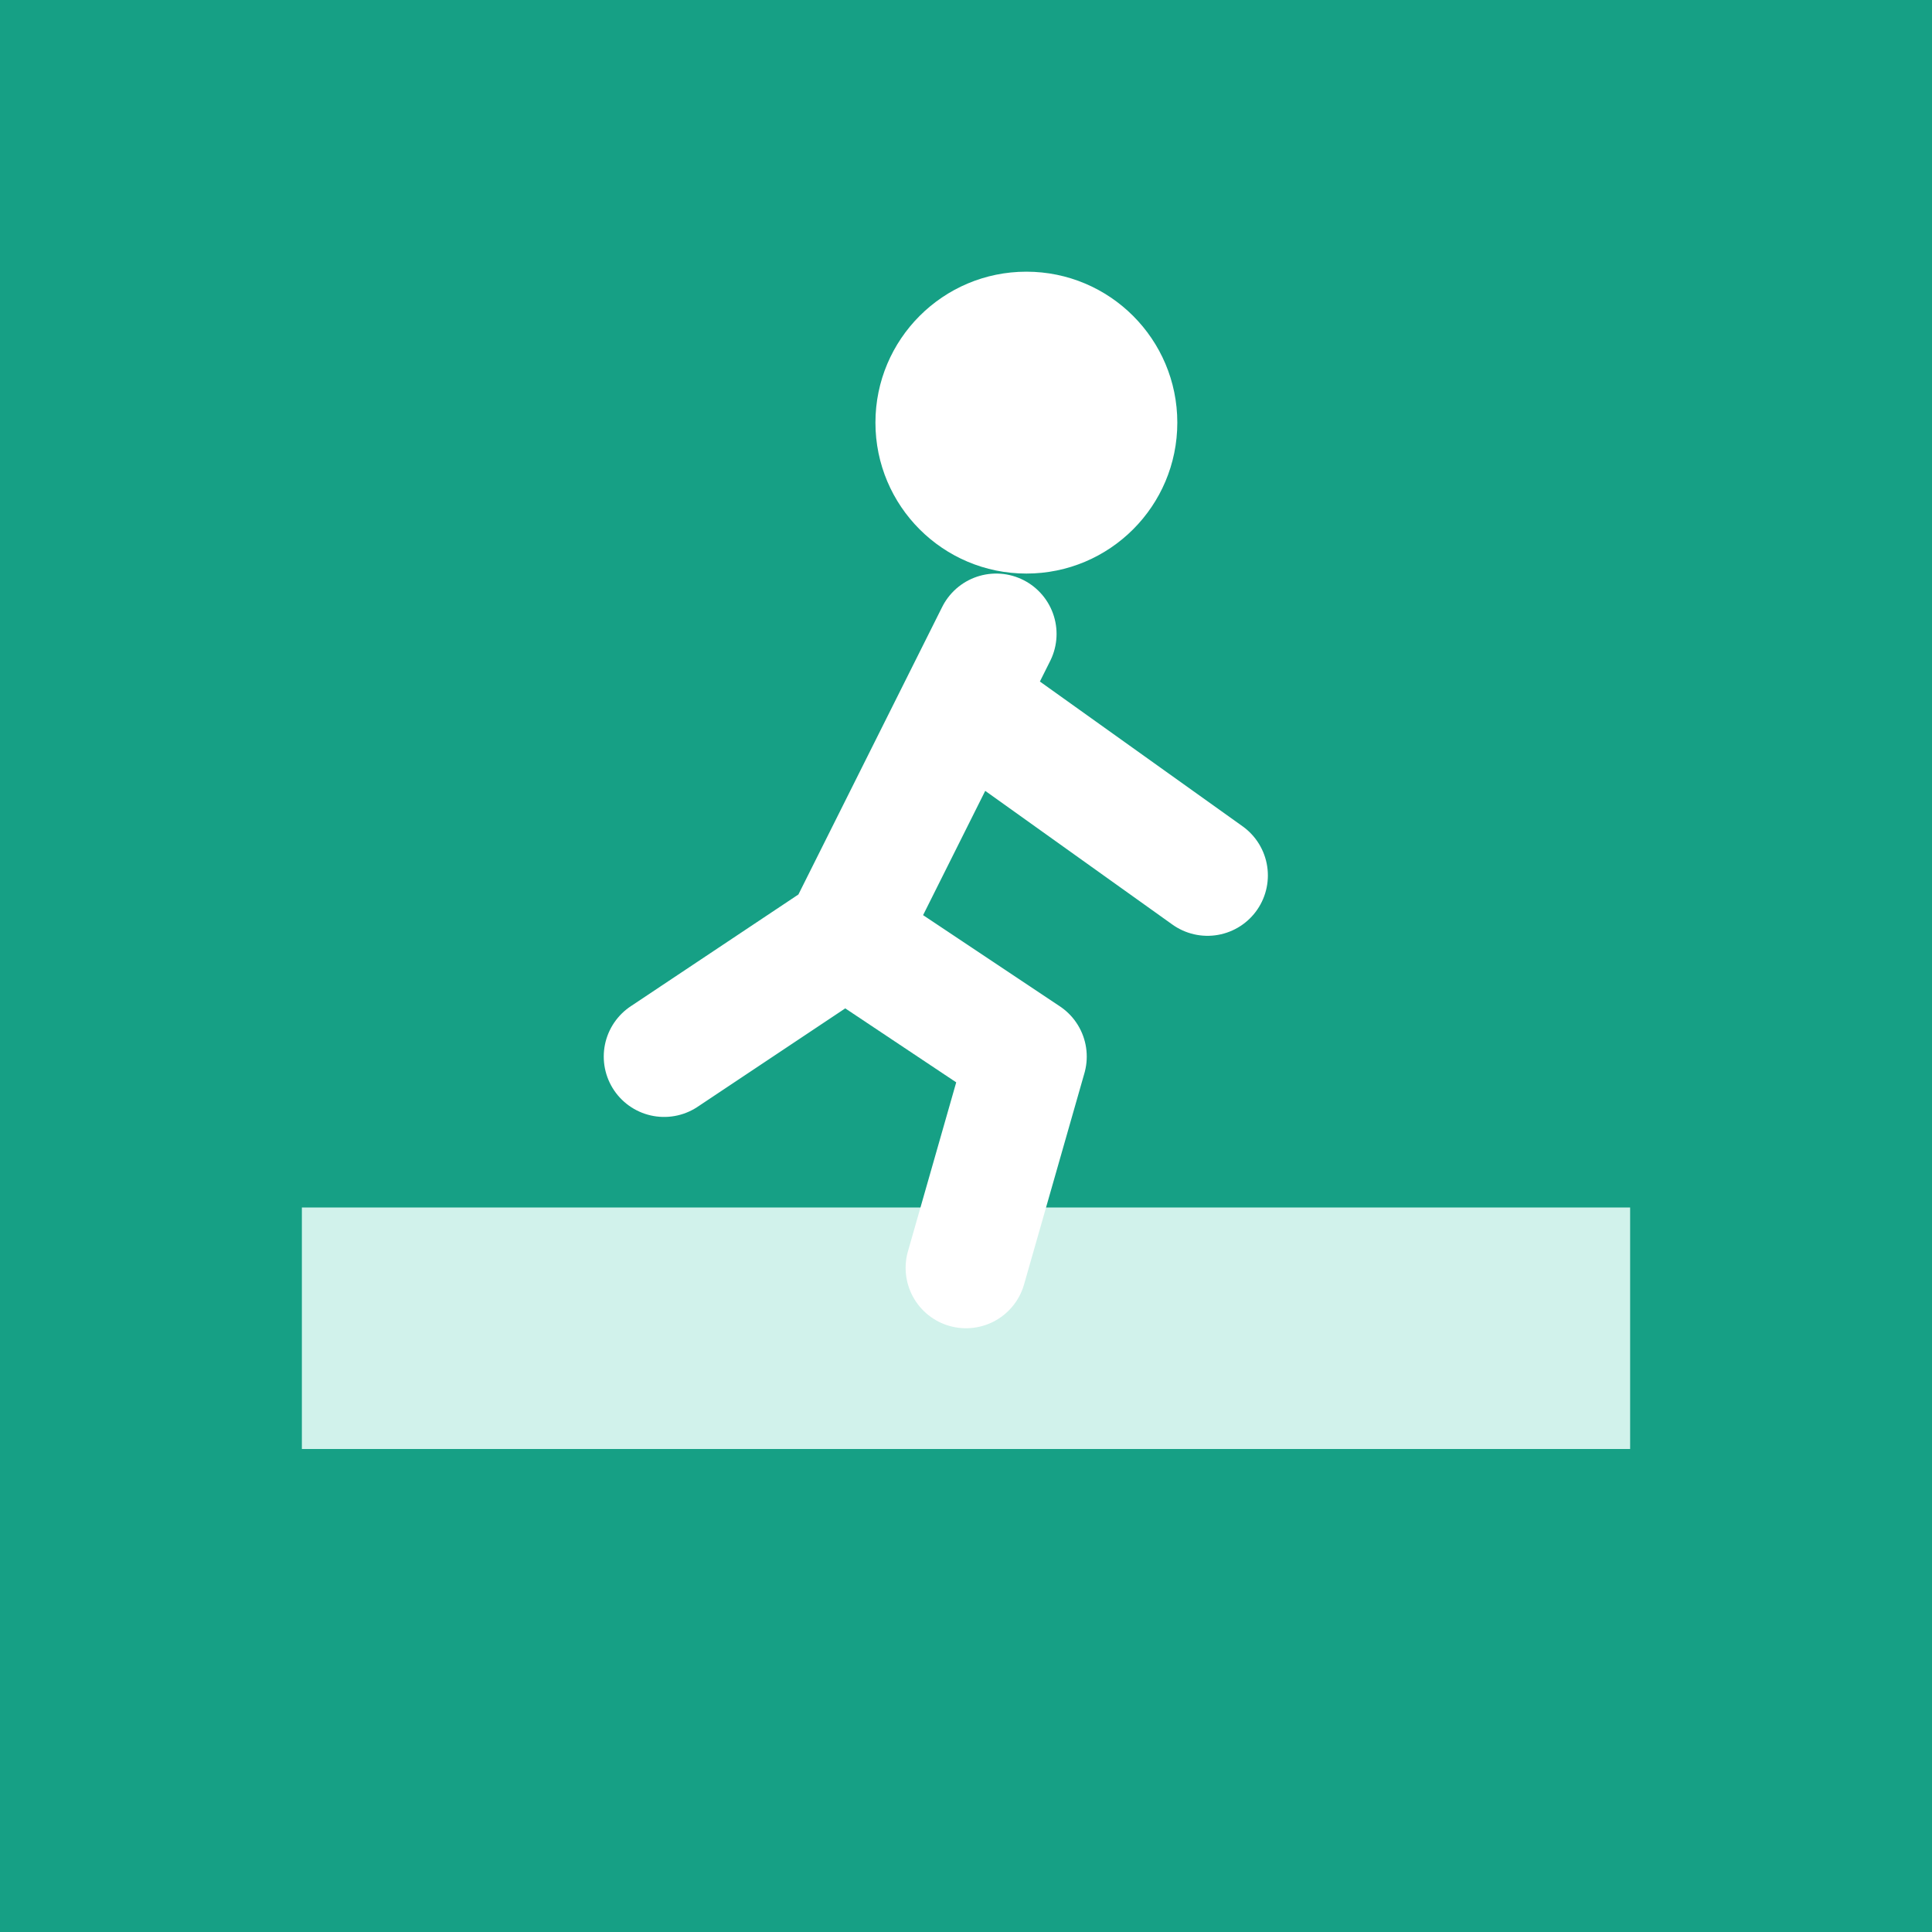
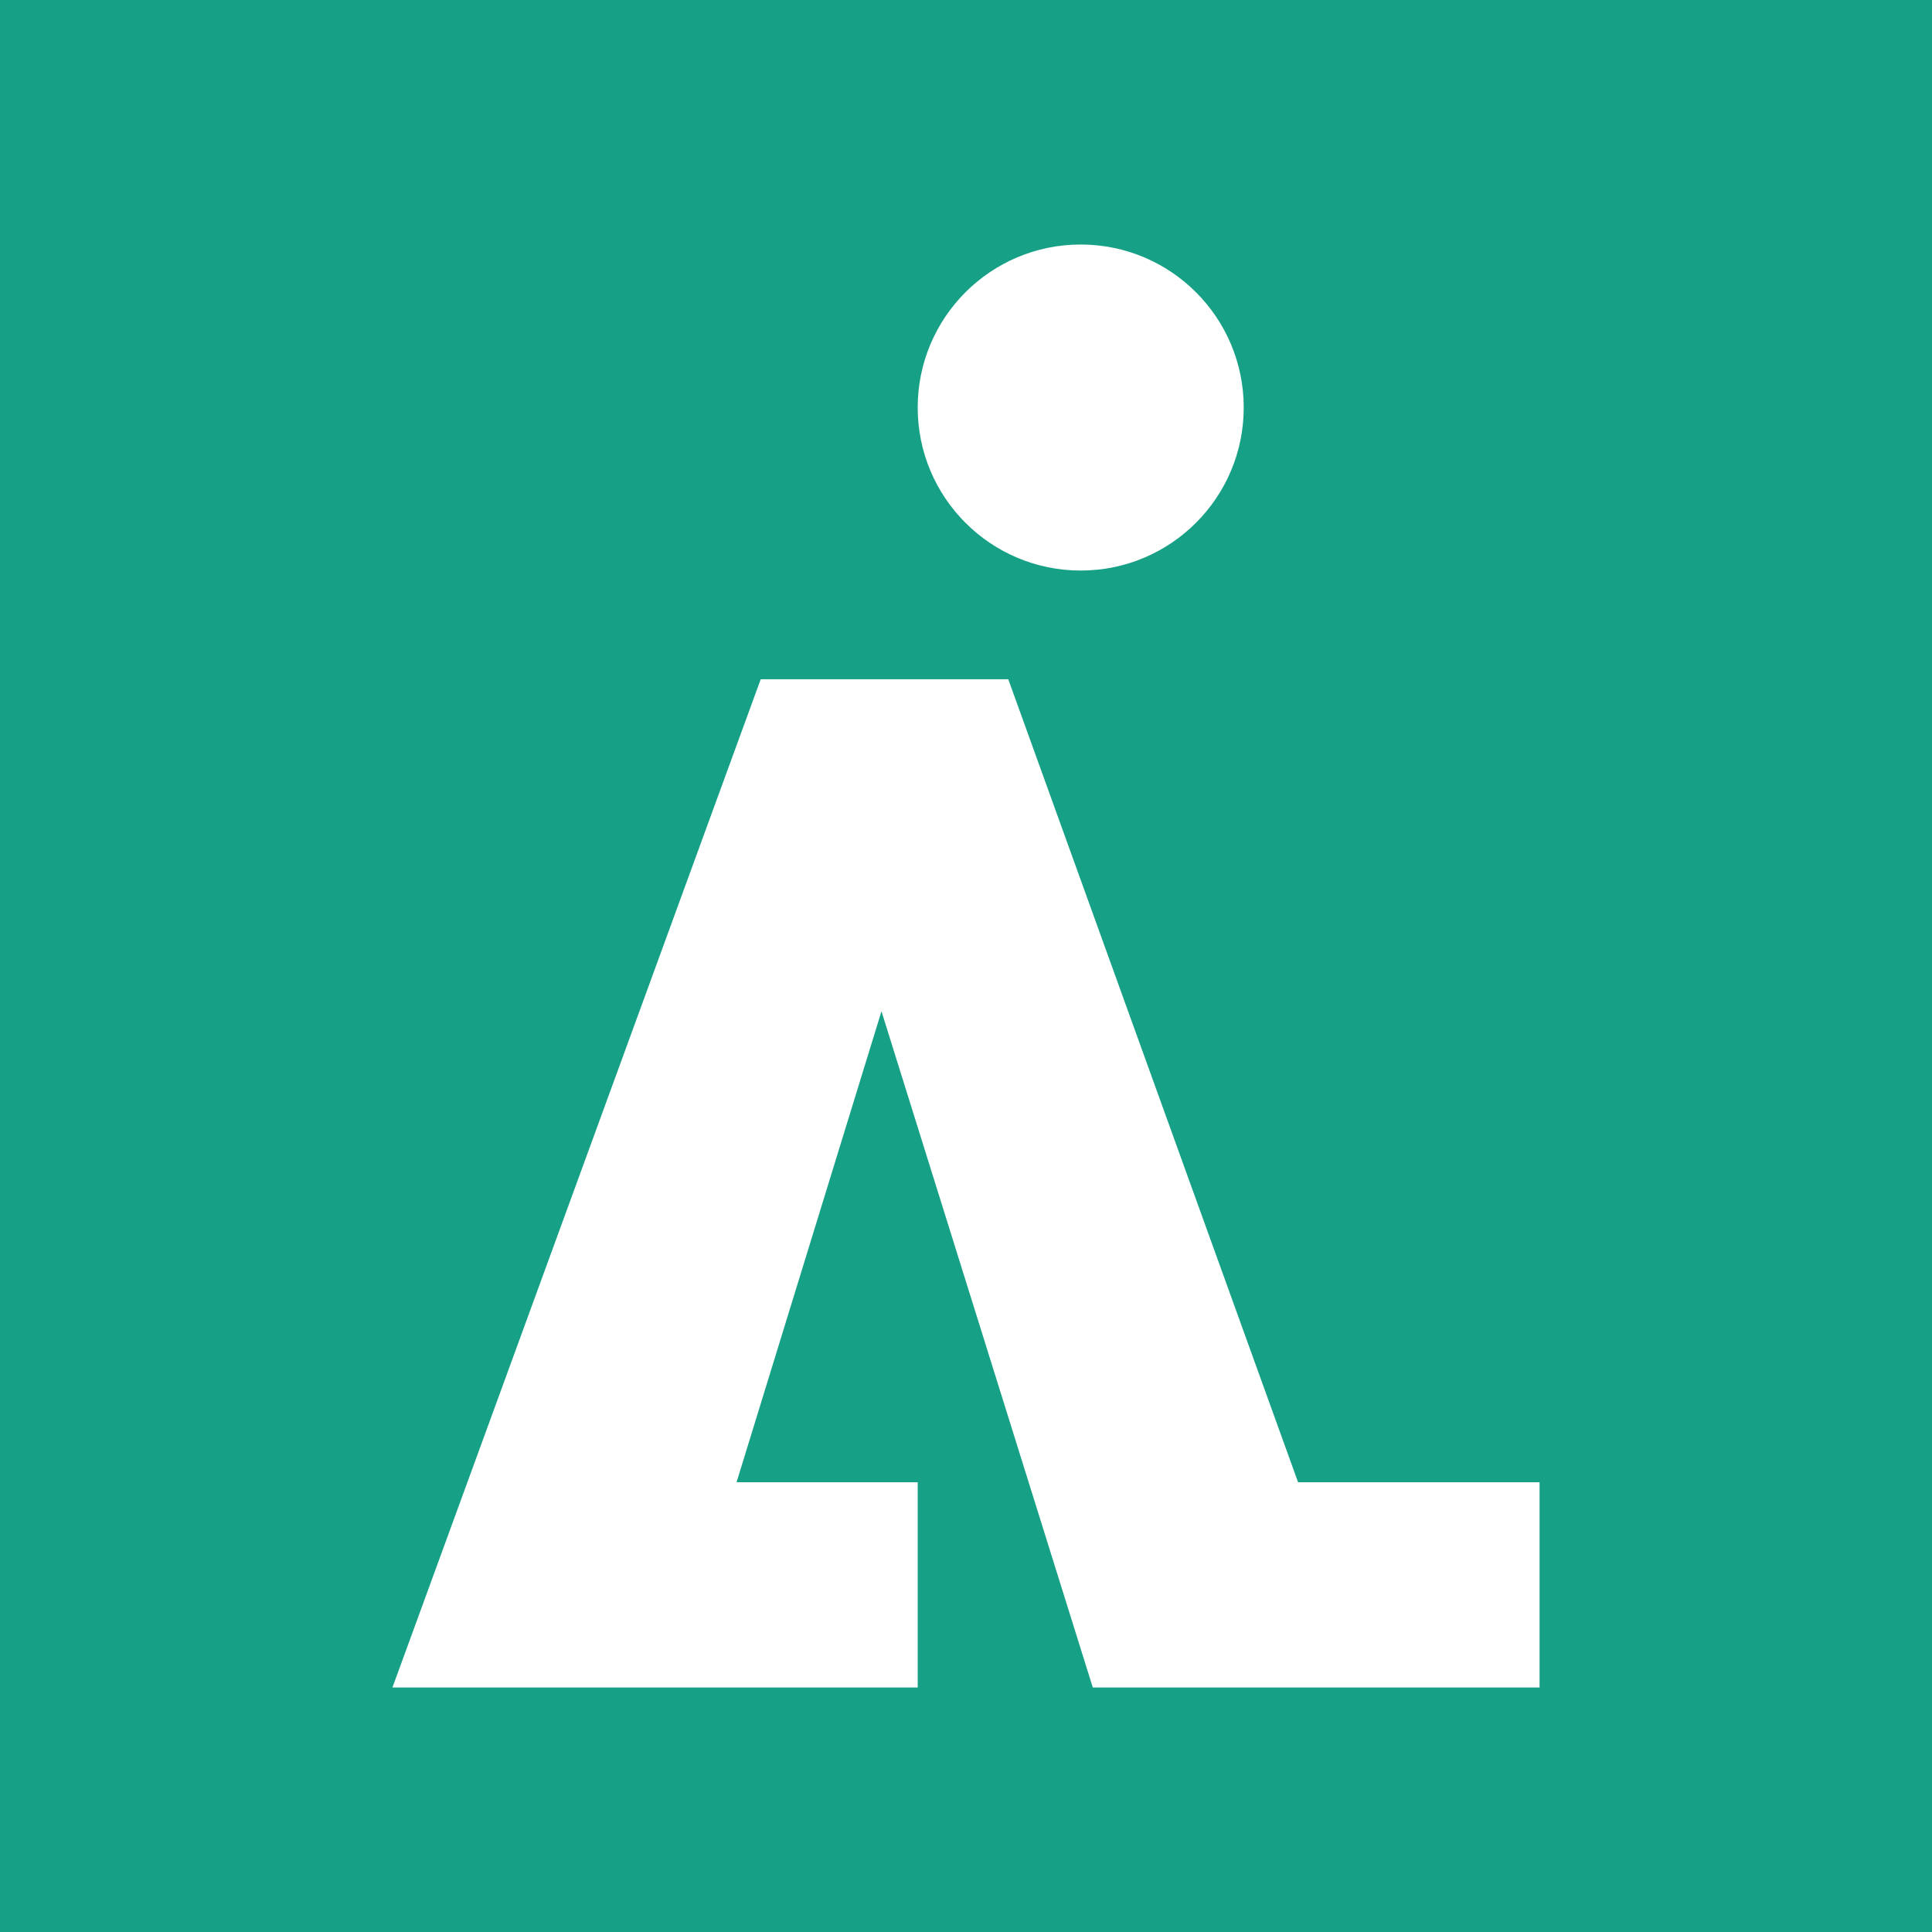
<svg xmlns="http://www.w3.org/2000/svg" viewBox="0 0 64 64">
  <rect width="64" height="64" fill="#16a085" />
-   <rect x="10" y="40" width="44" height="8" fill="#d1f2eb" />
-   <circle cx="34" cy="14" r="5" fill="#fff" />
-   <path d="M33 21l-5 10 6 4-2 7M28 31l-6 4M33 24l7 5" stroke="#fff" stroke-width="4" fill="none" stroke-linecap="round" stroke-linejoin="round" />
+   <g transform="translate(13.0 55.9) scale(0.2)">
+     <path d="M61-167H102L150-34H190V0H116L81-112 57-34H87V0H0Z" fill="#fff" />
+     <circle cx="114" cy="-212" r="27" fill="#fff" />
+   </g>
</svg>
